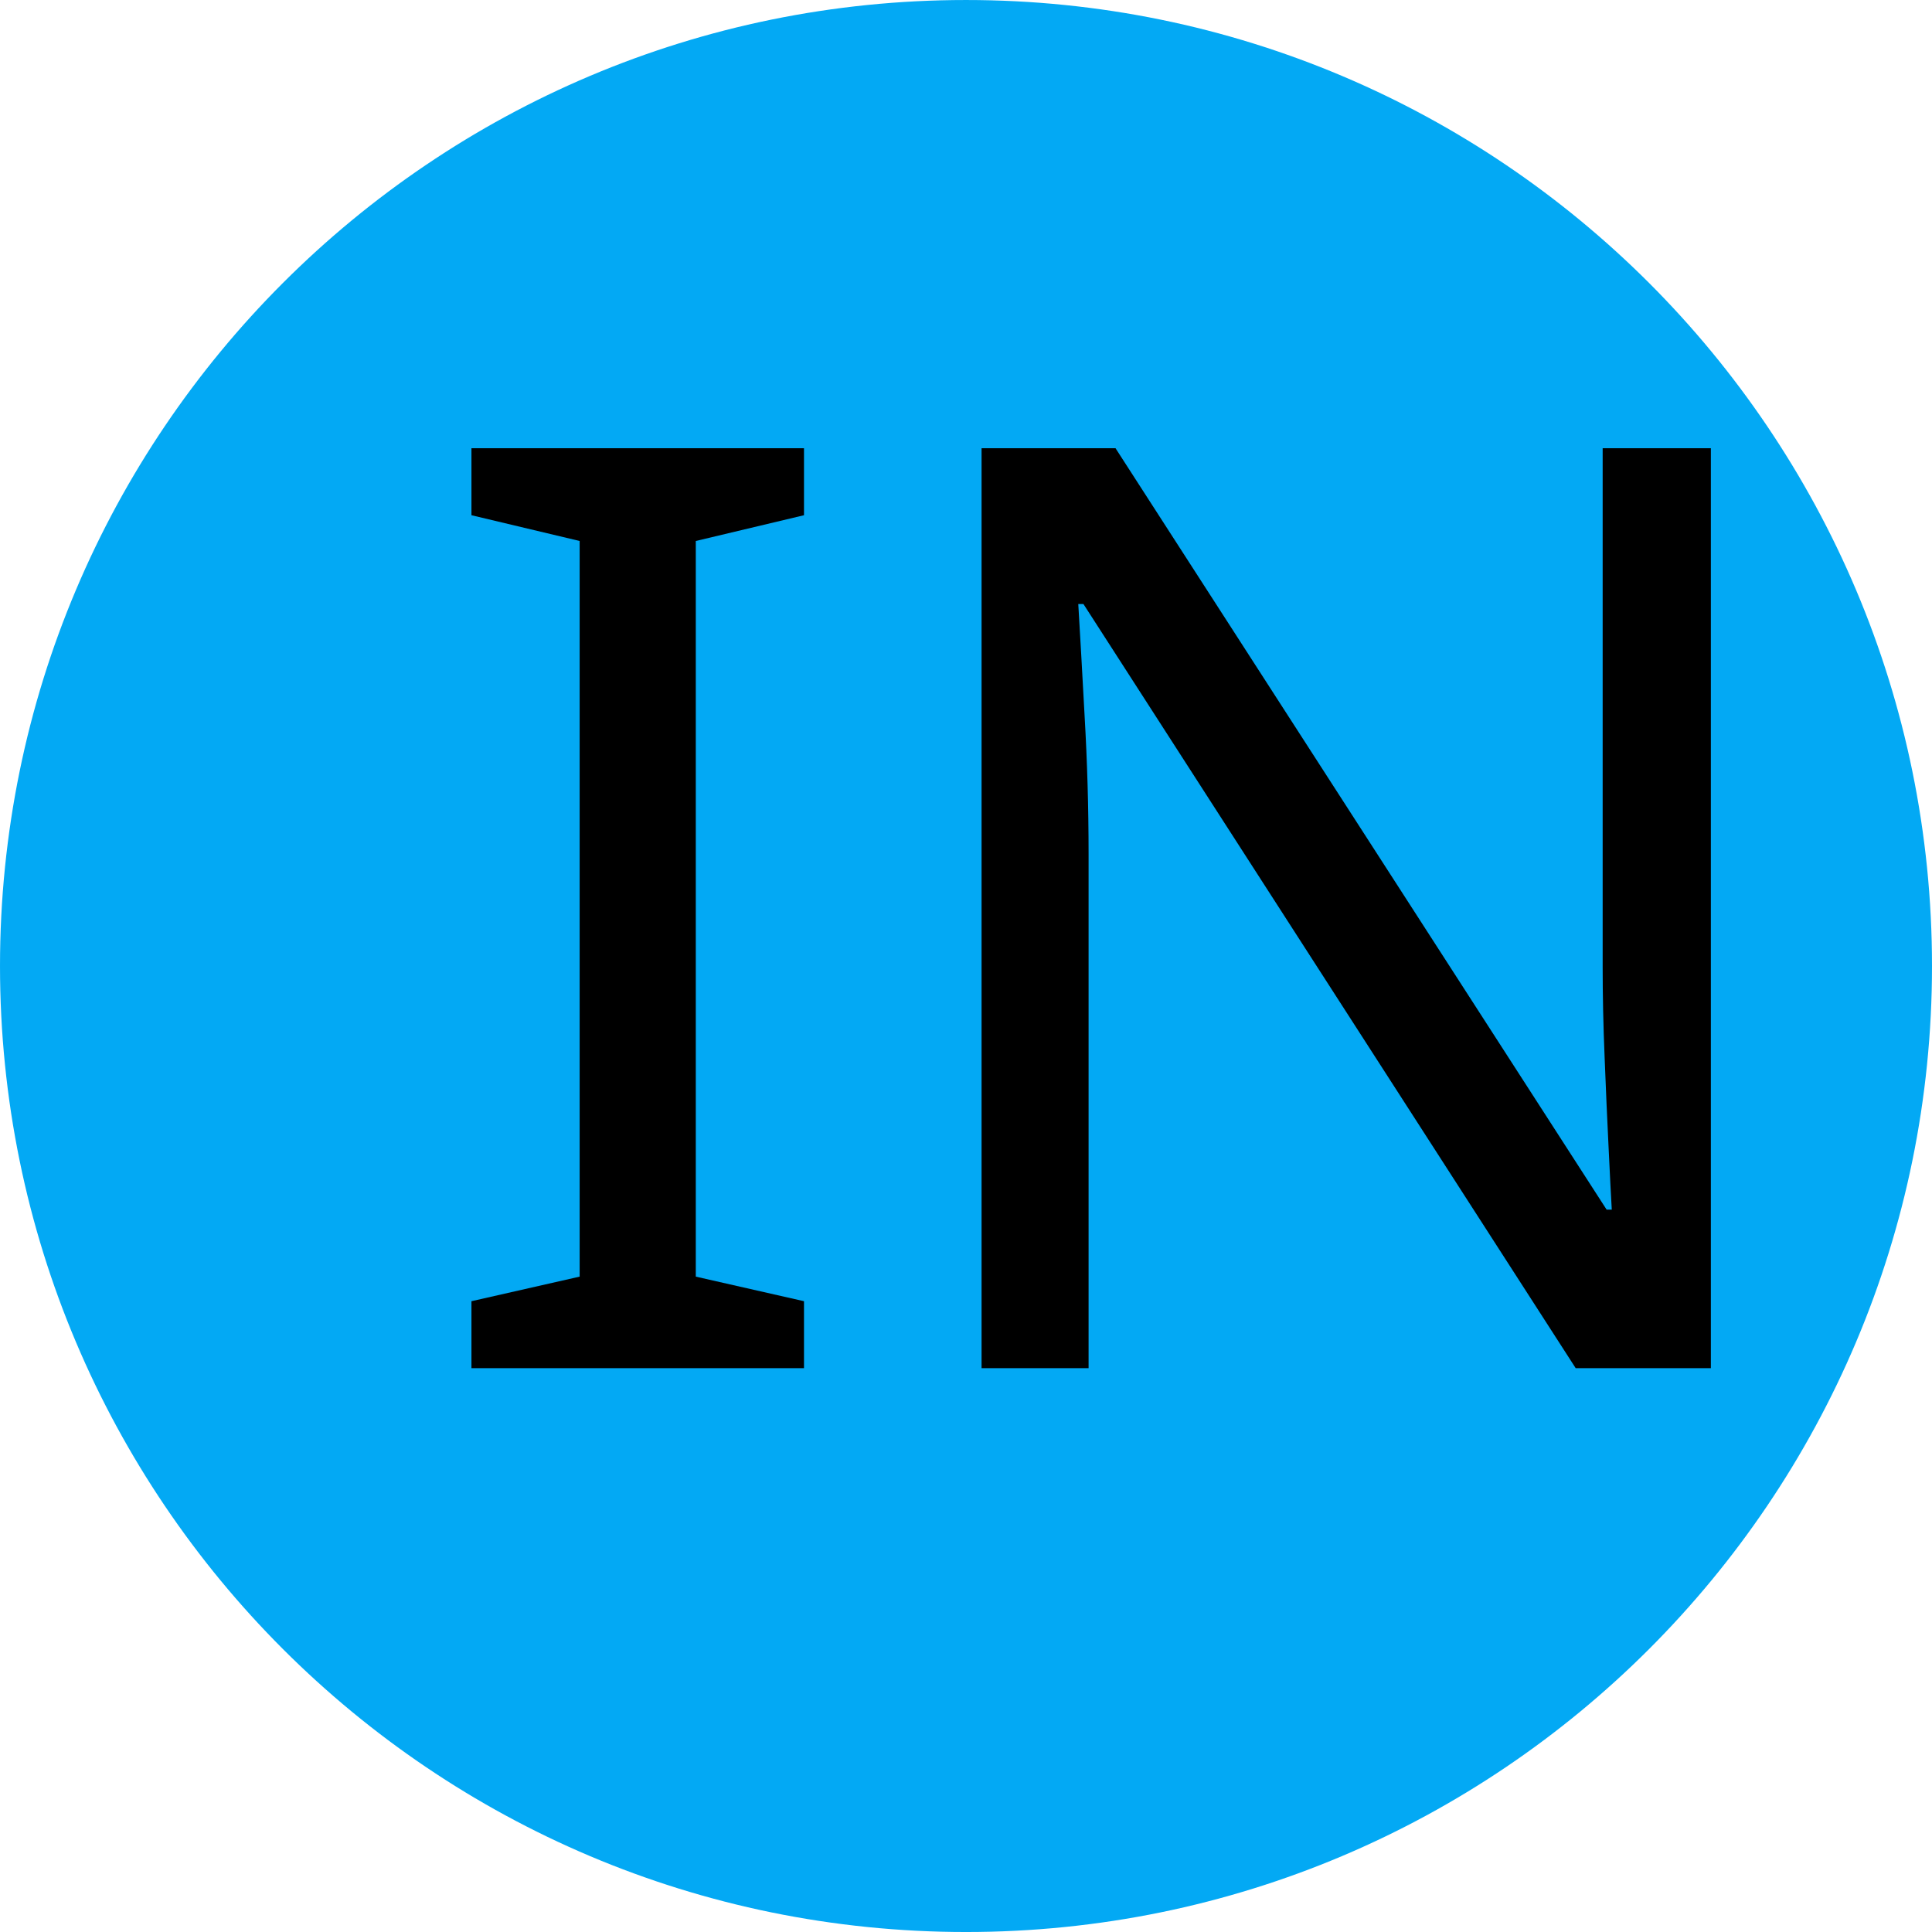
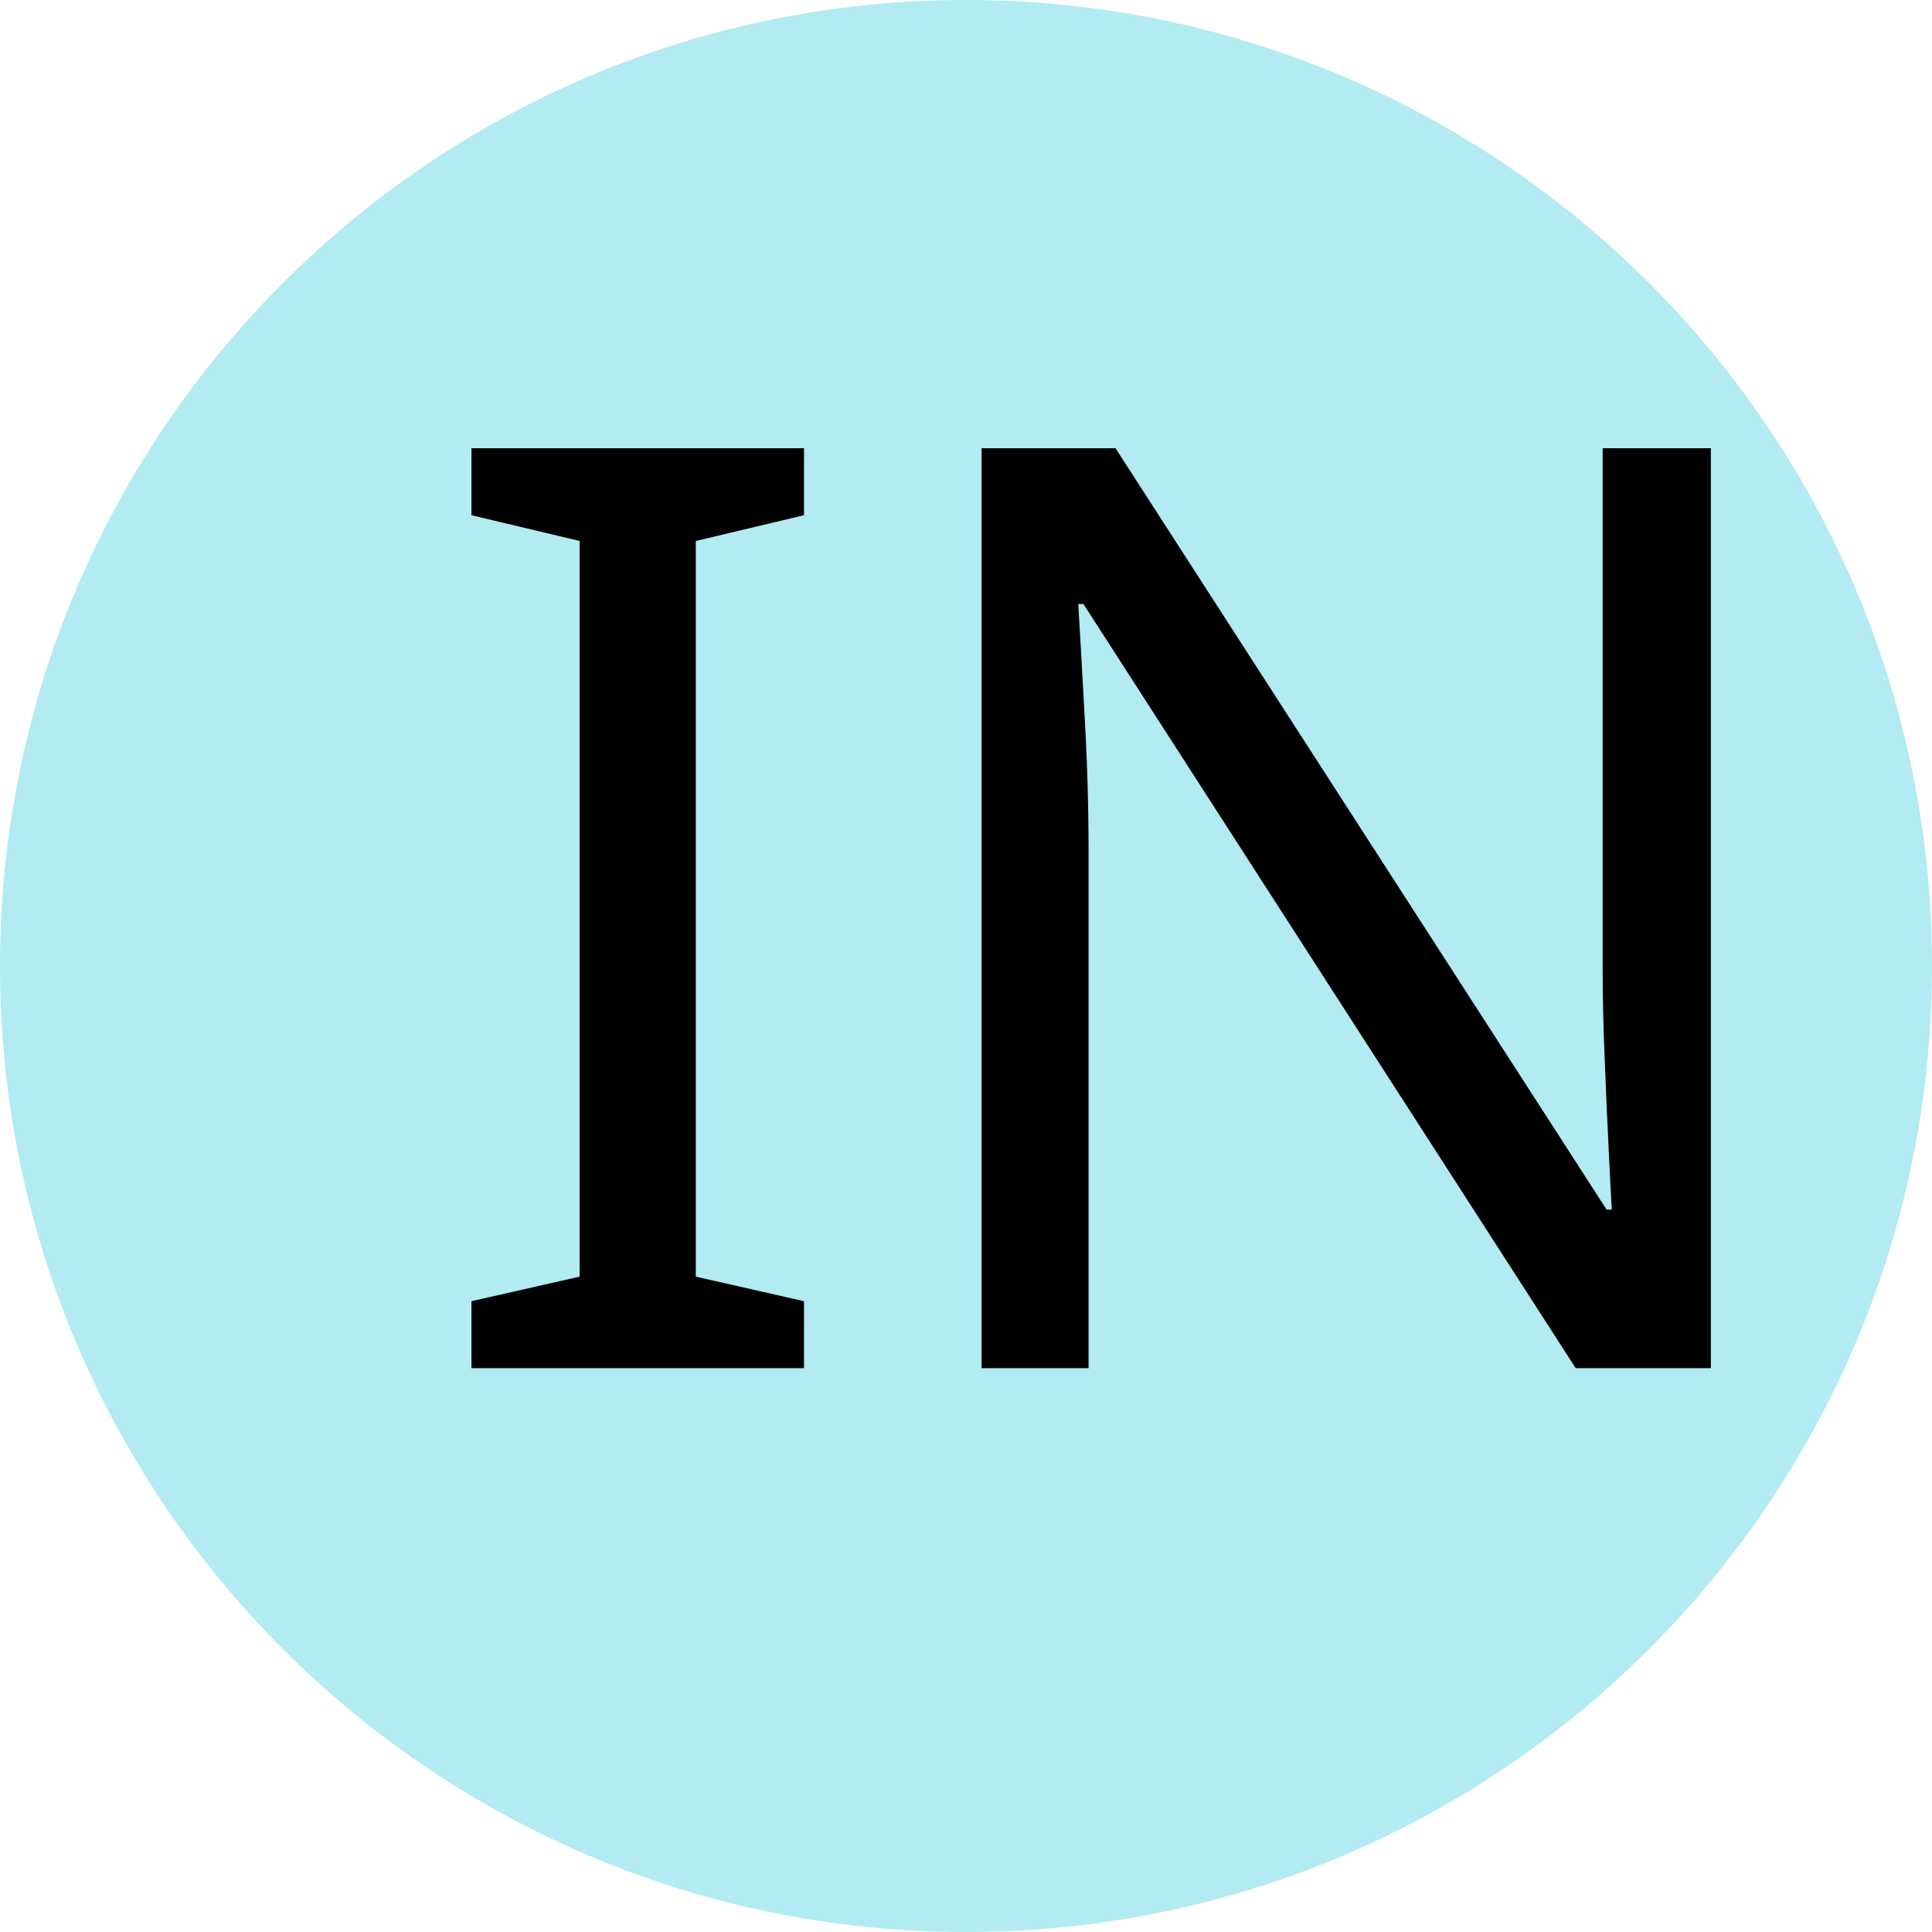
<svg xmlns="http://www.w3.org/2000/svg" width="76.162mm" height="76.162mm" viewBox="0 0 76.162 76.162" version="1.1" id="svg8">
  <defs id="defs2" />
  <g id="layer1" transform="translate(-65.57887,-85.04464)">
-     <circle style="fill:#03a9f4;fill-opacity:1;stroke:none;stroke-width:1.765" id="path833" cx="103.66" cy="123.126" r="38.081" />
+     <circle style="fill:#b2ebf2;fill-opacity:1;stroke:none;stroke-width:1.765" id="path833" cx="103.66" cy="123.126" r="38.081" />
    <text xml:space="preserve" style="font-style:normal;font-variant:normal;font-weight:normal;font-stretch:normal;font-size:50.8px;line-height:1.25;font-family:Calibri;-inkscape-font-specification:Calibri;fill:#000000;fill-opacity:1;stroke:none;stroke-width:0.265" x="82.132" y="138.979" id="text837">
      <tspan id="tspan835" x="82.132" y="138.979" style="font-style:normal;font-variant:normal;font-weight:normal;font-stretch:normal;font-size:50.8px;font-family:Calibri;-inkscape-font-specification:Calibri;stroke-width:0.265">IN</tspan>
    </text>
  </g>
</svg>
